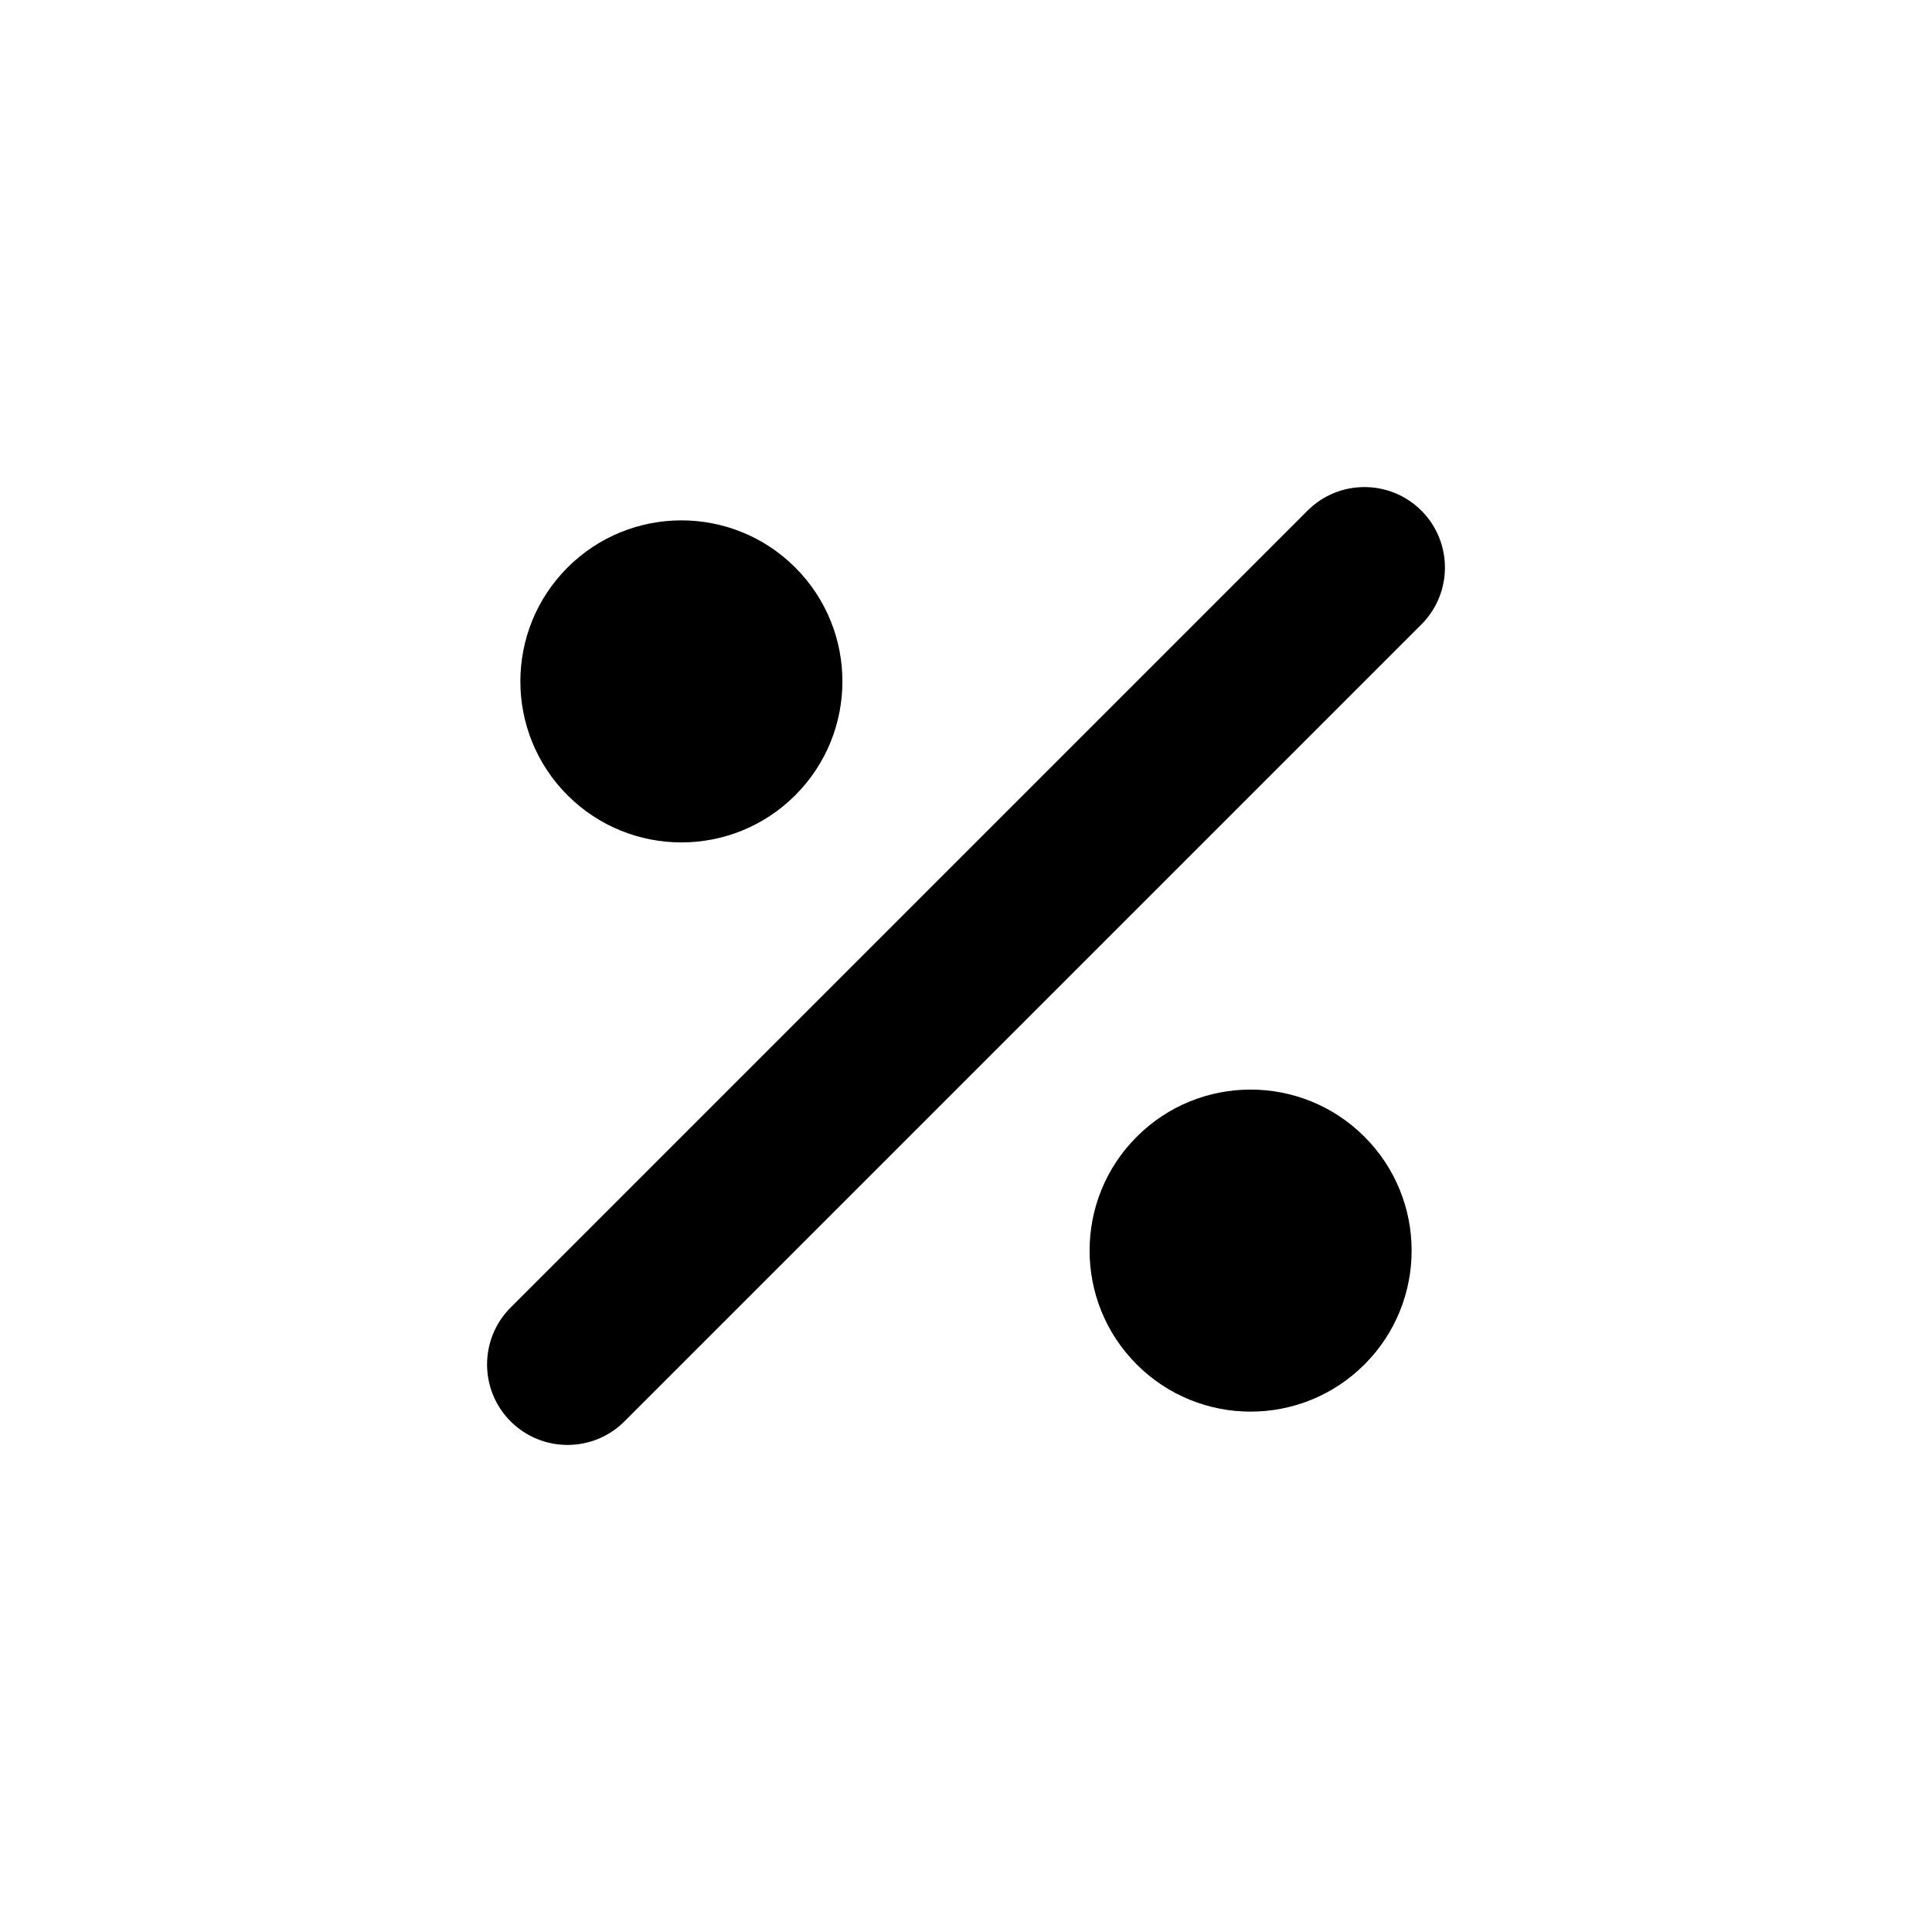
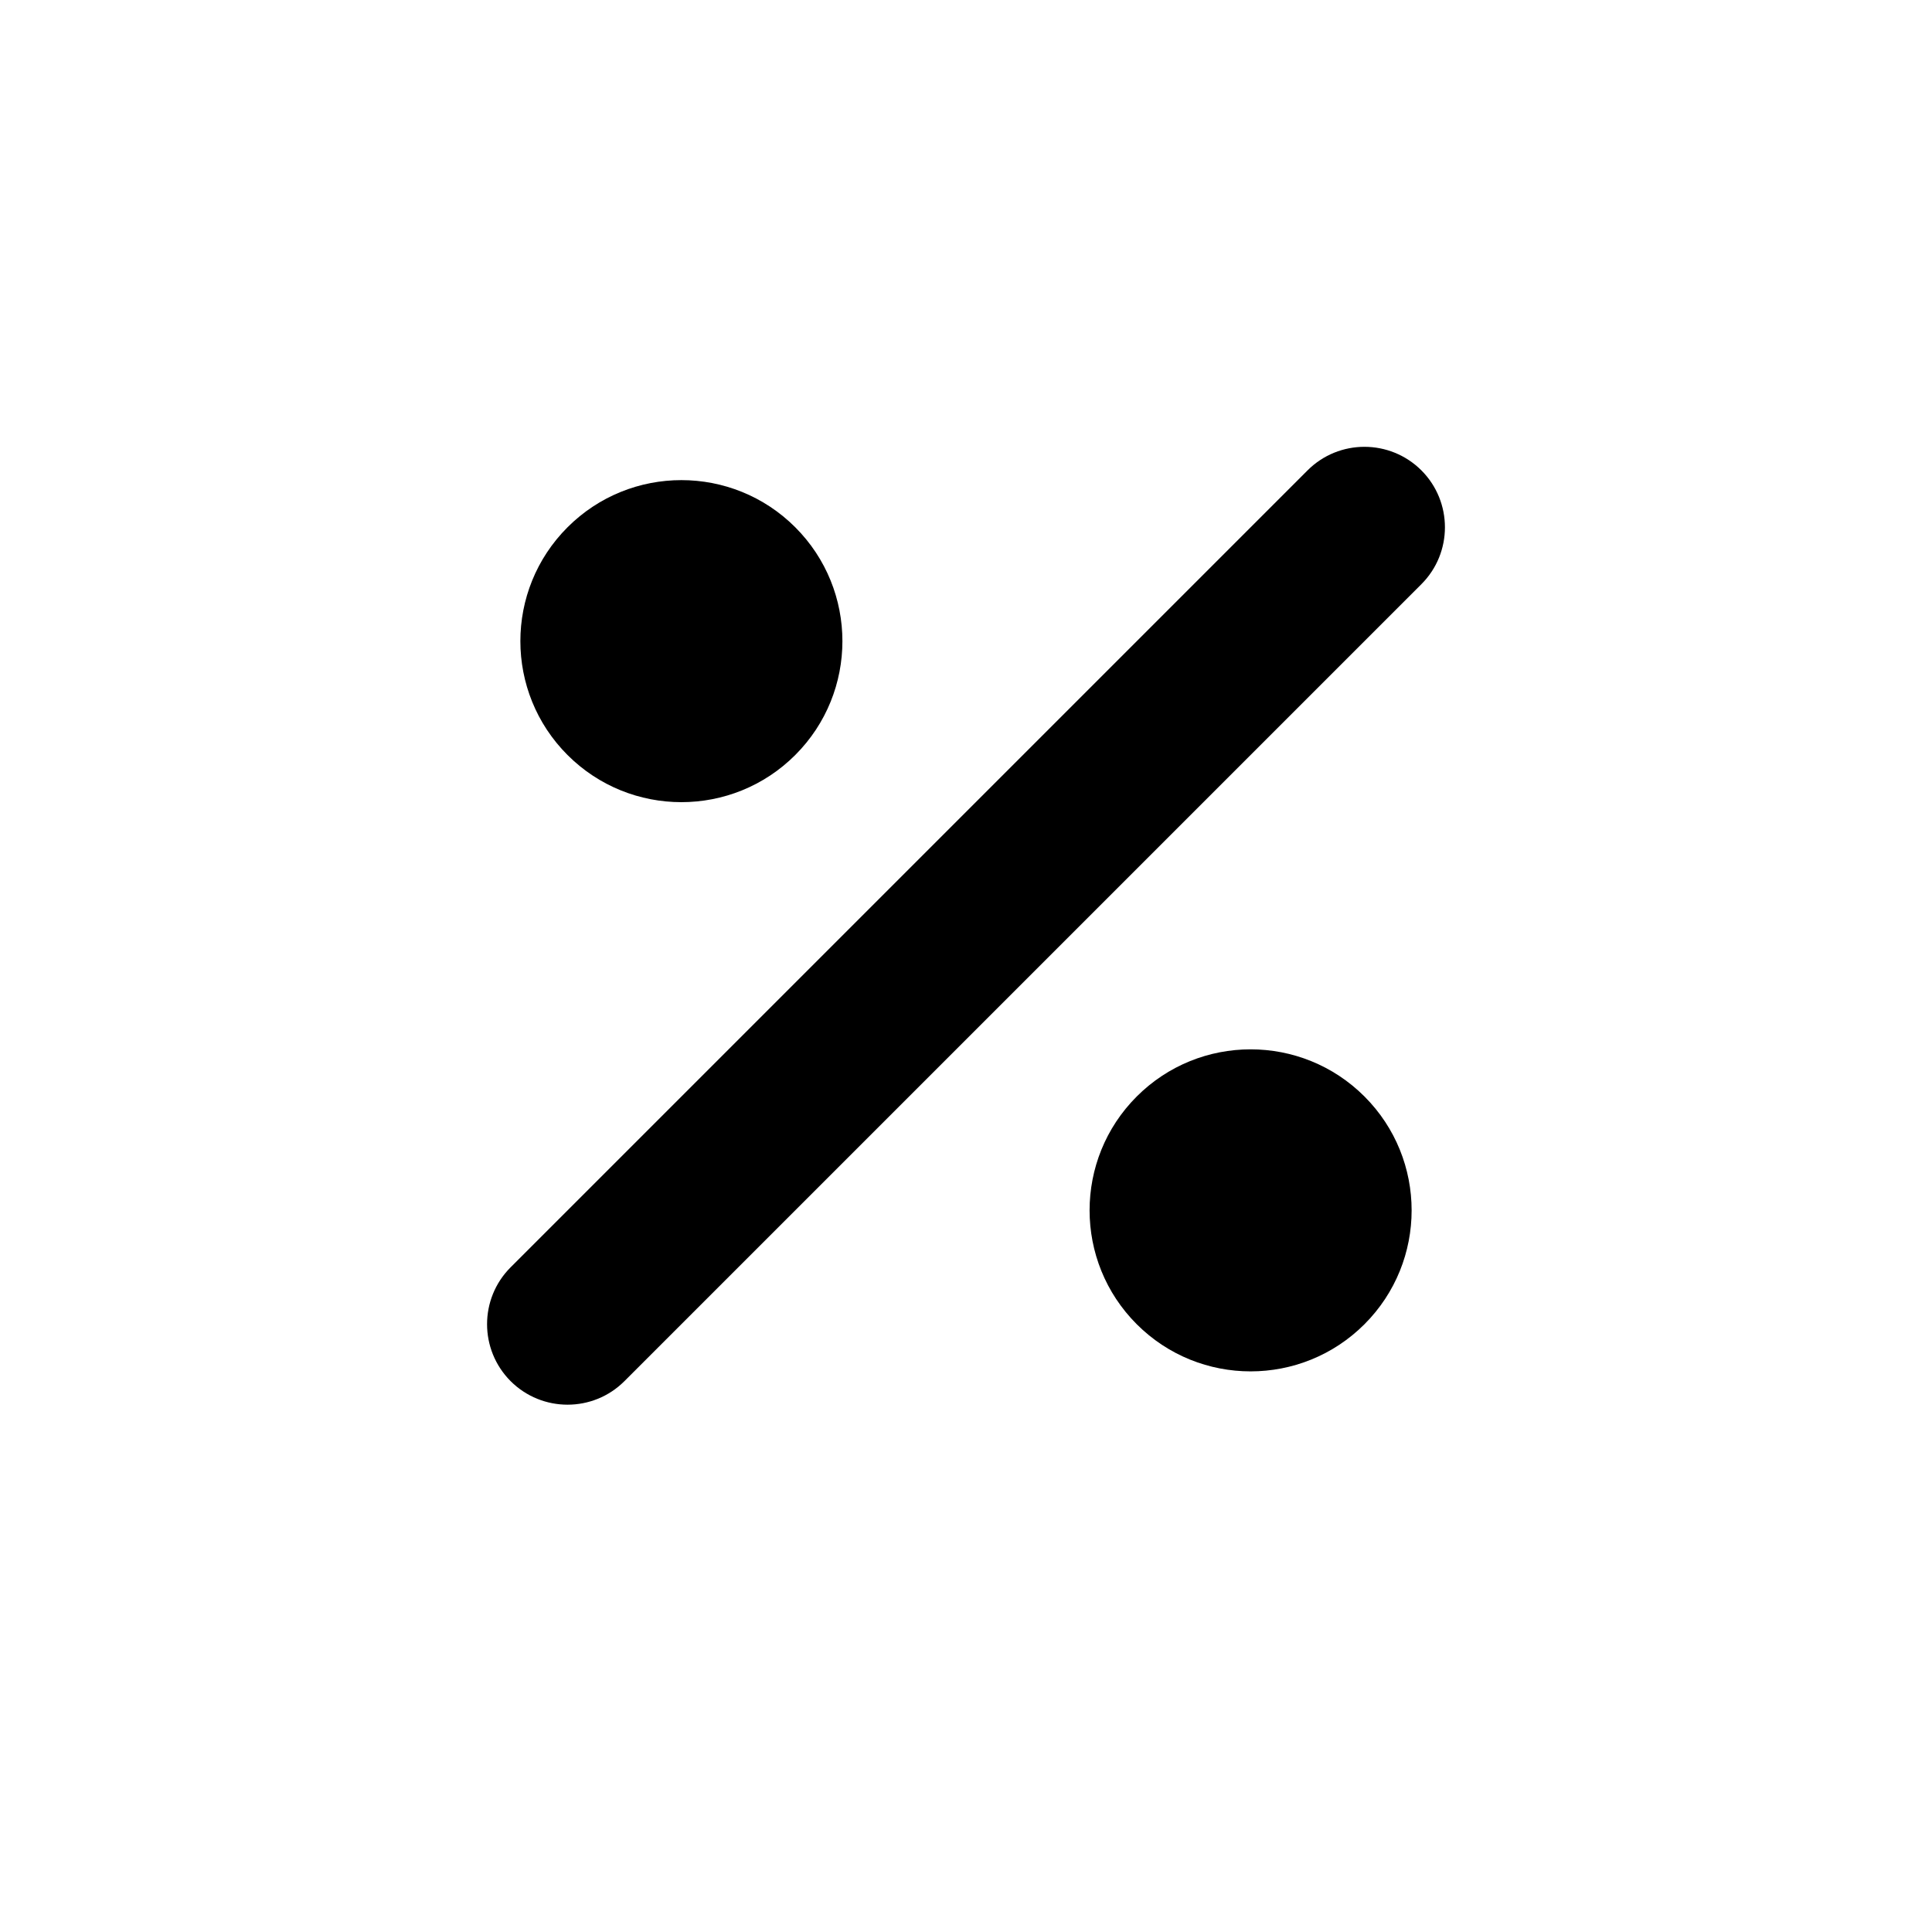
- <svg xmlns="http://www.w3.org/2000/svg" width="40" height="40" viewBox="0 0 24 24" fill="none">
+ <svg xmlns="http://www.w3.org/2000/svg" width="40" height="40" viewBox="0 1 24 23" fill="none">
  <path d="M16.243 6.343C16.633 5.953 17.266 5.953 17.657 6.343C18.047 6.734 18.047 7.367 17.657 7.757L7.757 17.657C7.367 18.047 6.734 18.047 6.343 17.657C5.953 17.266 5.953 16.633 6.343 16.243L16.243 6.343Z" fill="#000000" />
  <path d="M9.879 9.879C9.098 10.66 7.831 10.66 7.05 9.879C6.269 9.098 6.269 7.831 7.05 7.05C7.831 6.269 9.098 6.269 9.879 7.05C10.66 7.831 10.66 9.098 9.879 9.879Z" fill="#000000" />
  <path d="M14.121 16.95C14.902 17.731 16.169 17.731 16.95 16.95C17.731 16.169 17.731 14.902 16.95 14.121C16.169 13.34 14.902 13.34 14.121 14.121C13.34 14.902 13.34 16.169 14.121 16.95Z" fill="#000000" />
</svg>
